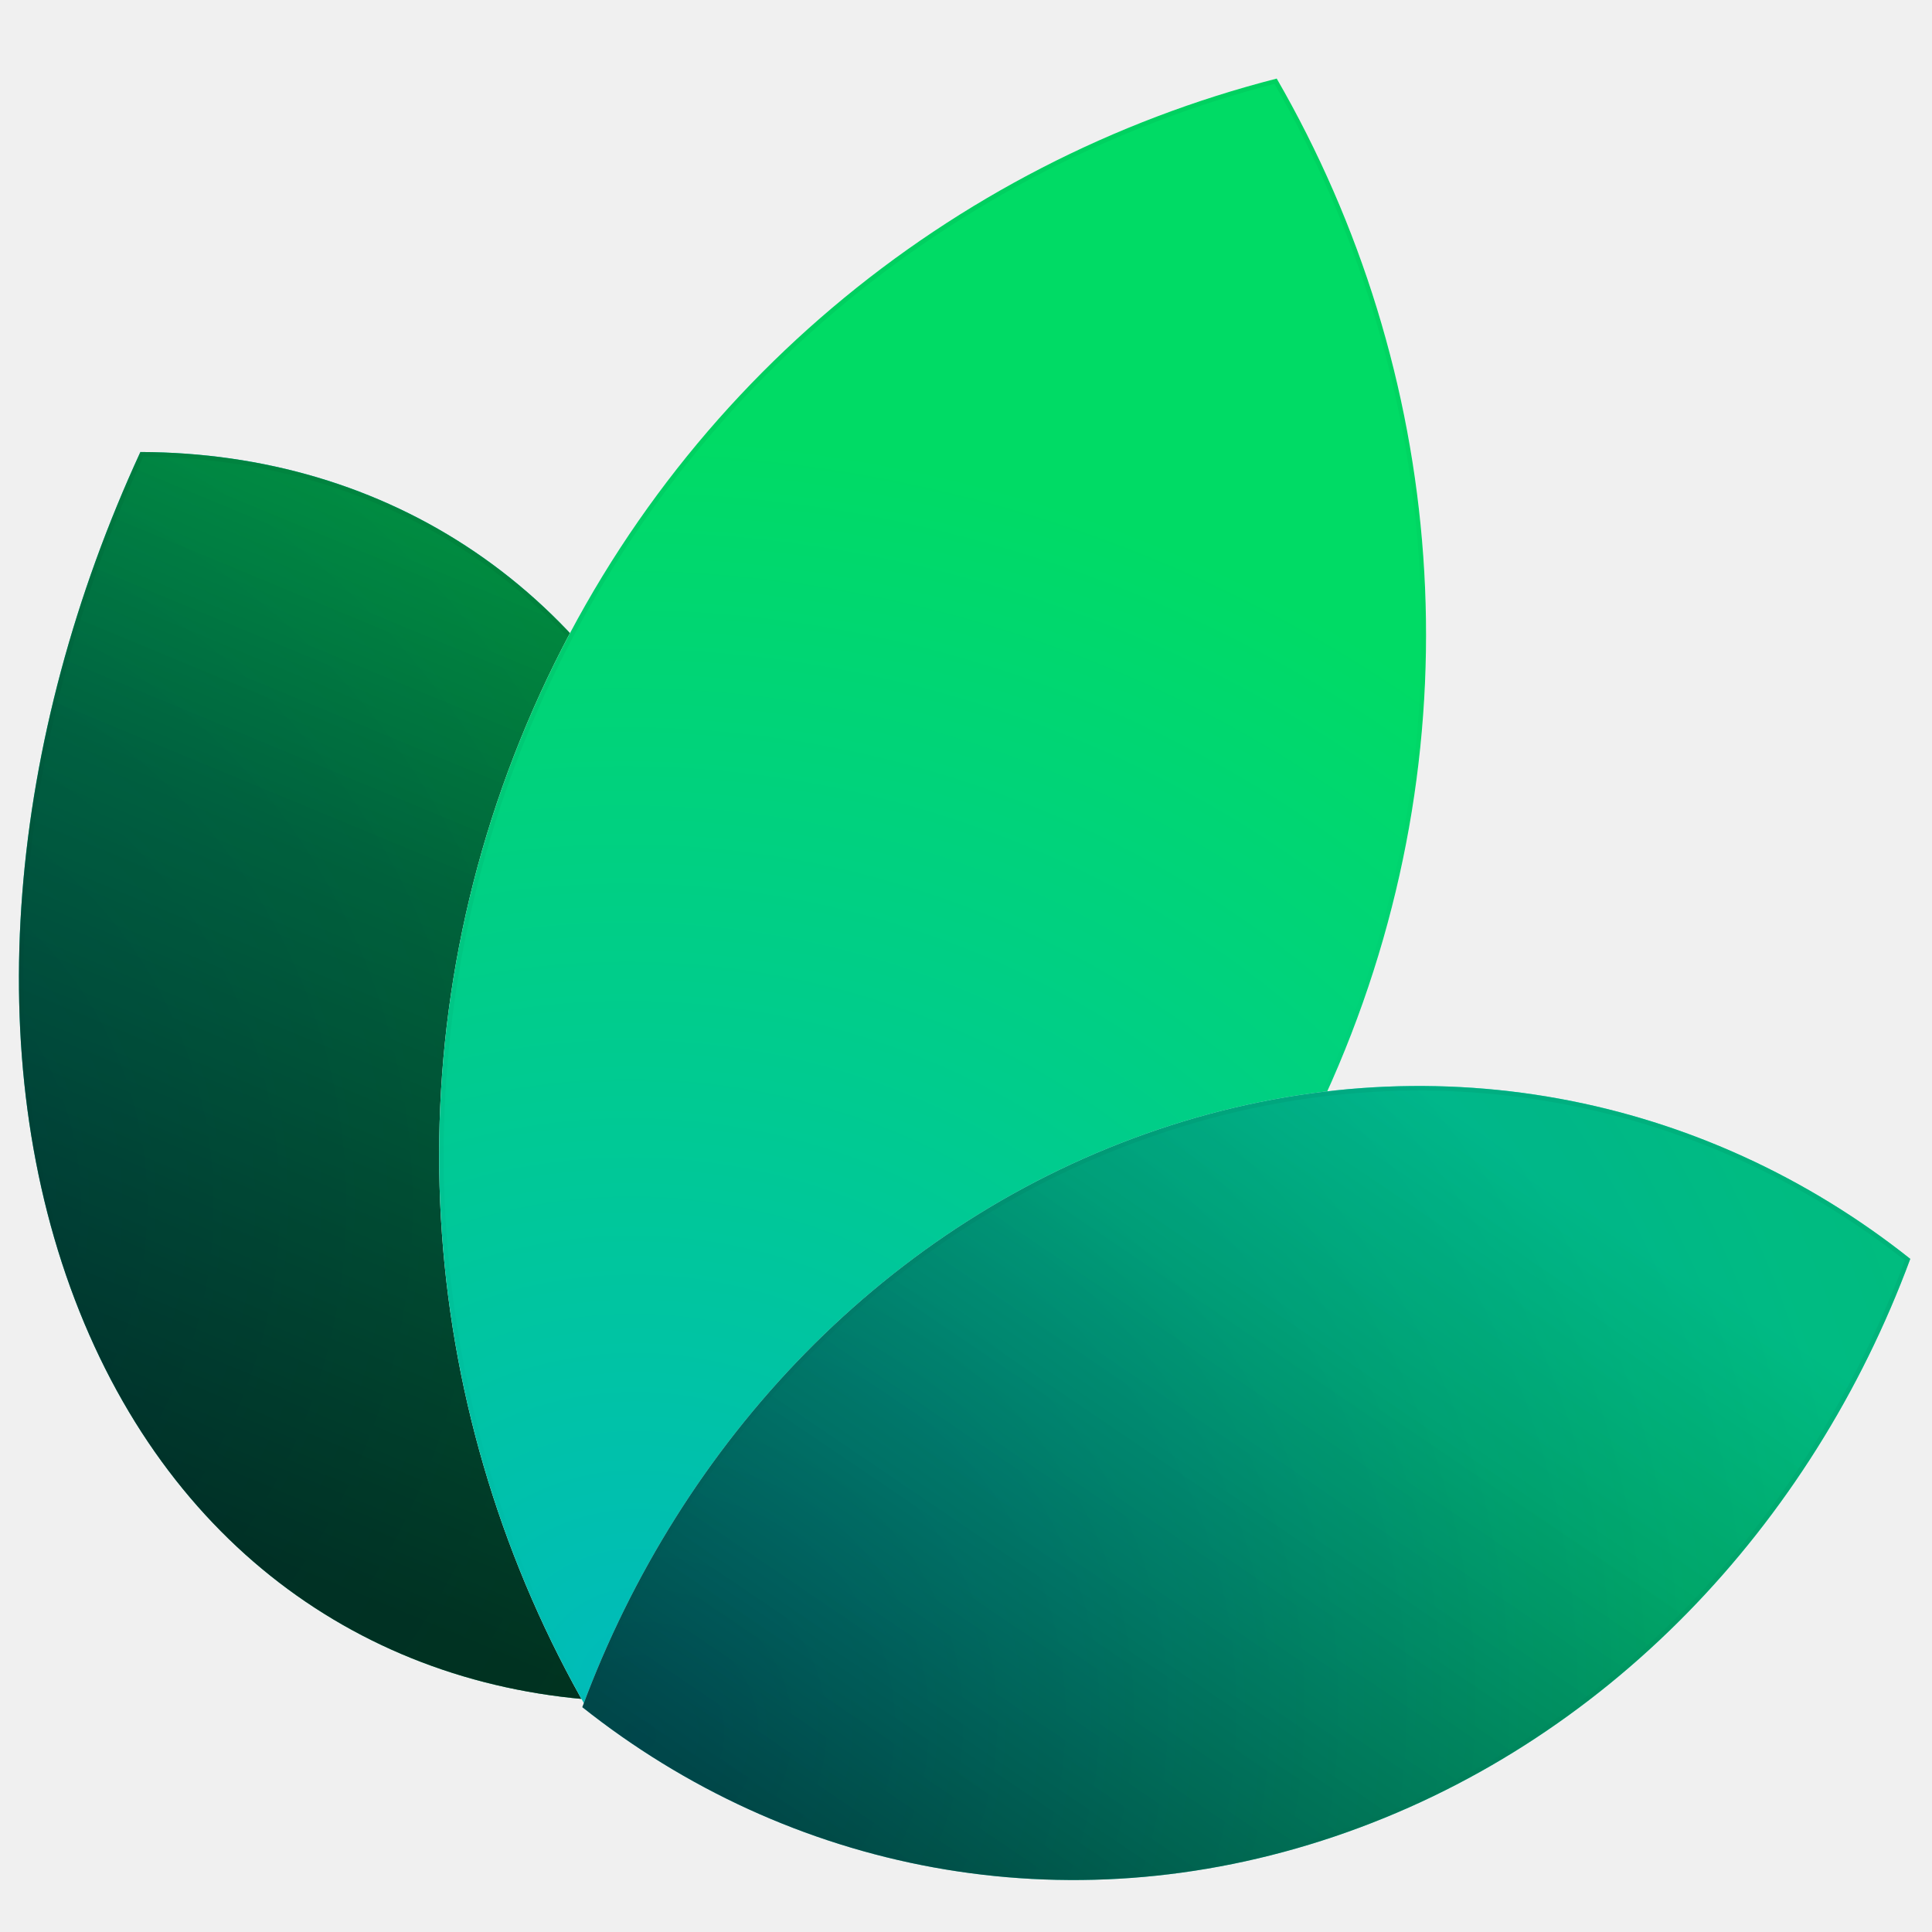
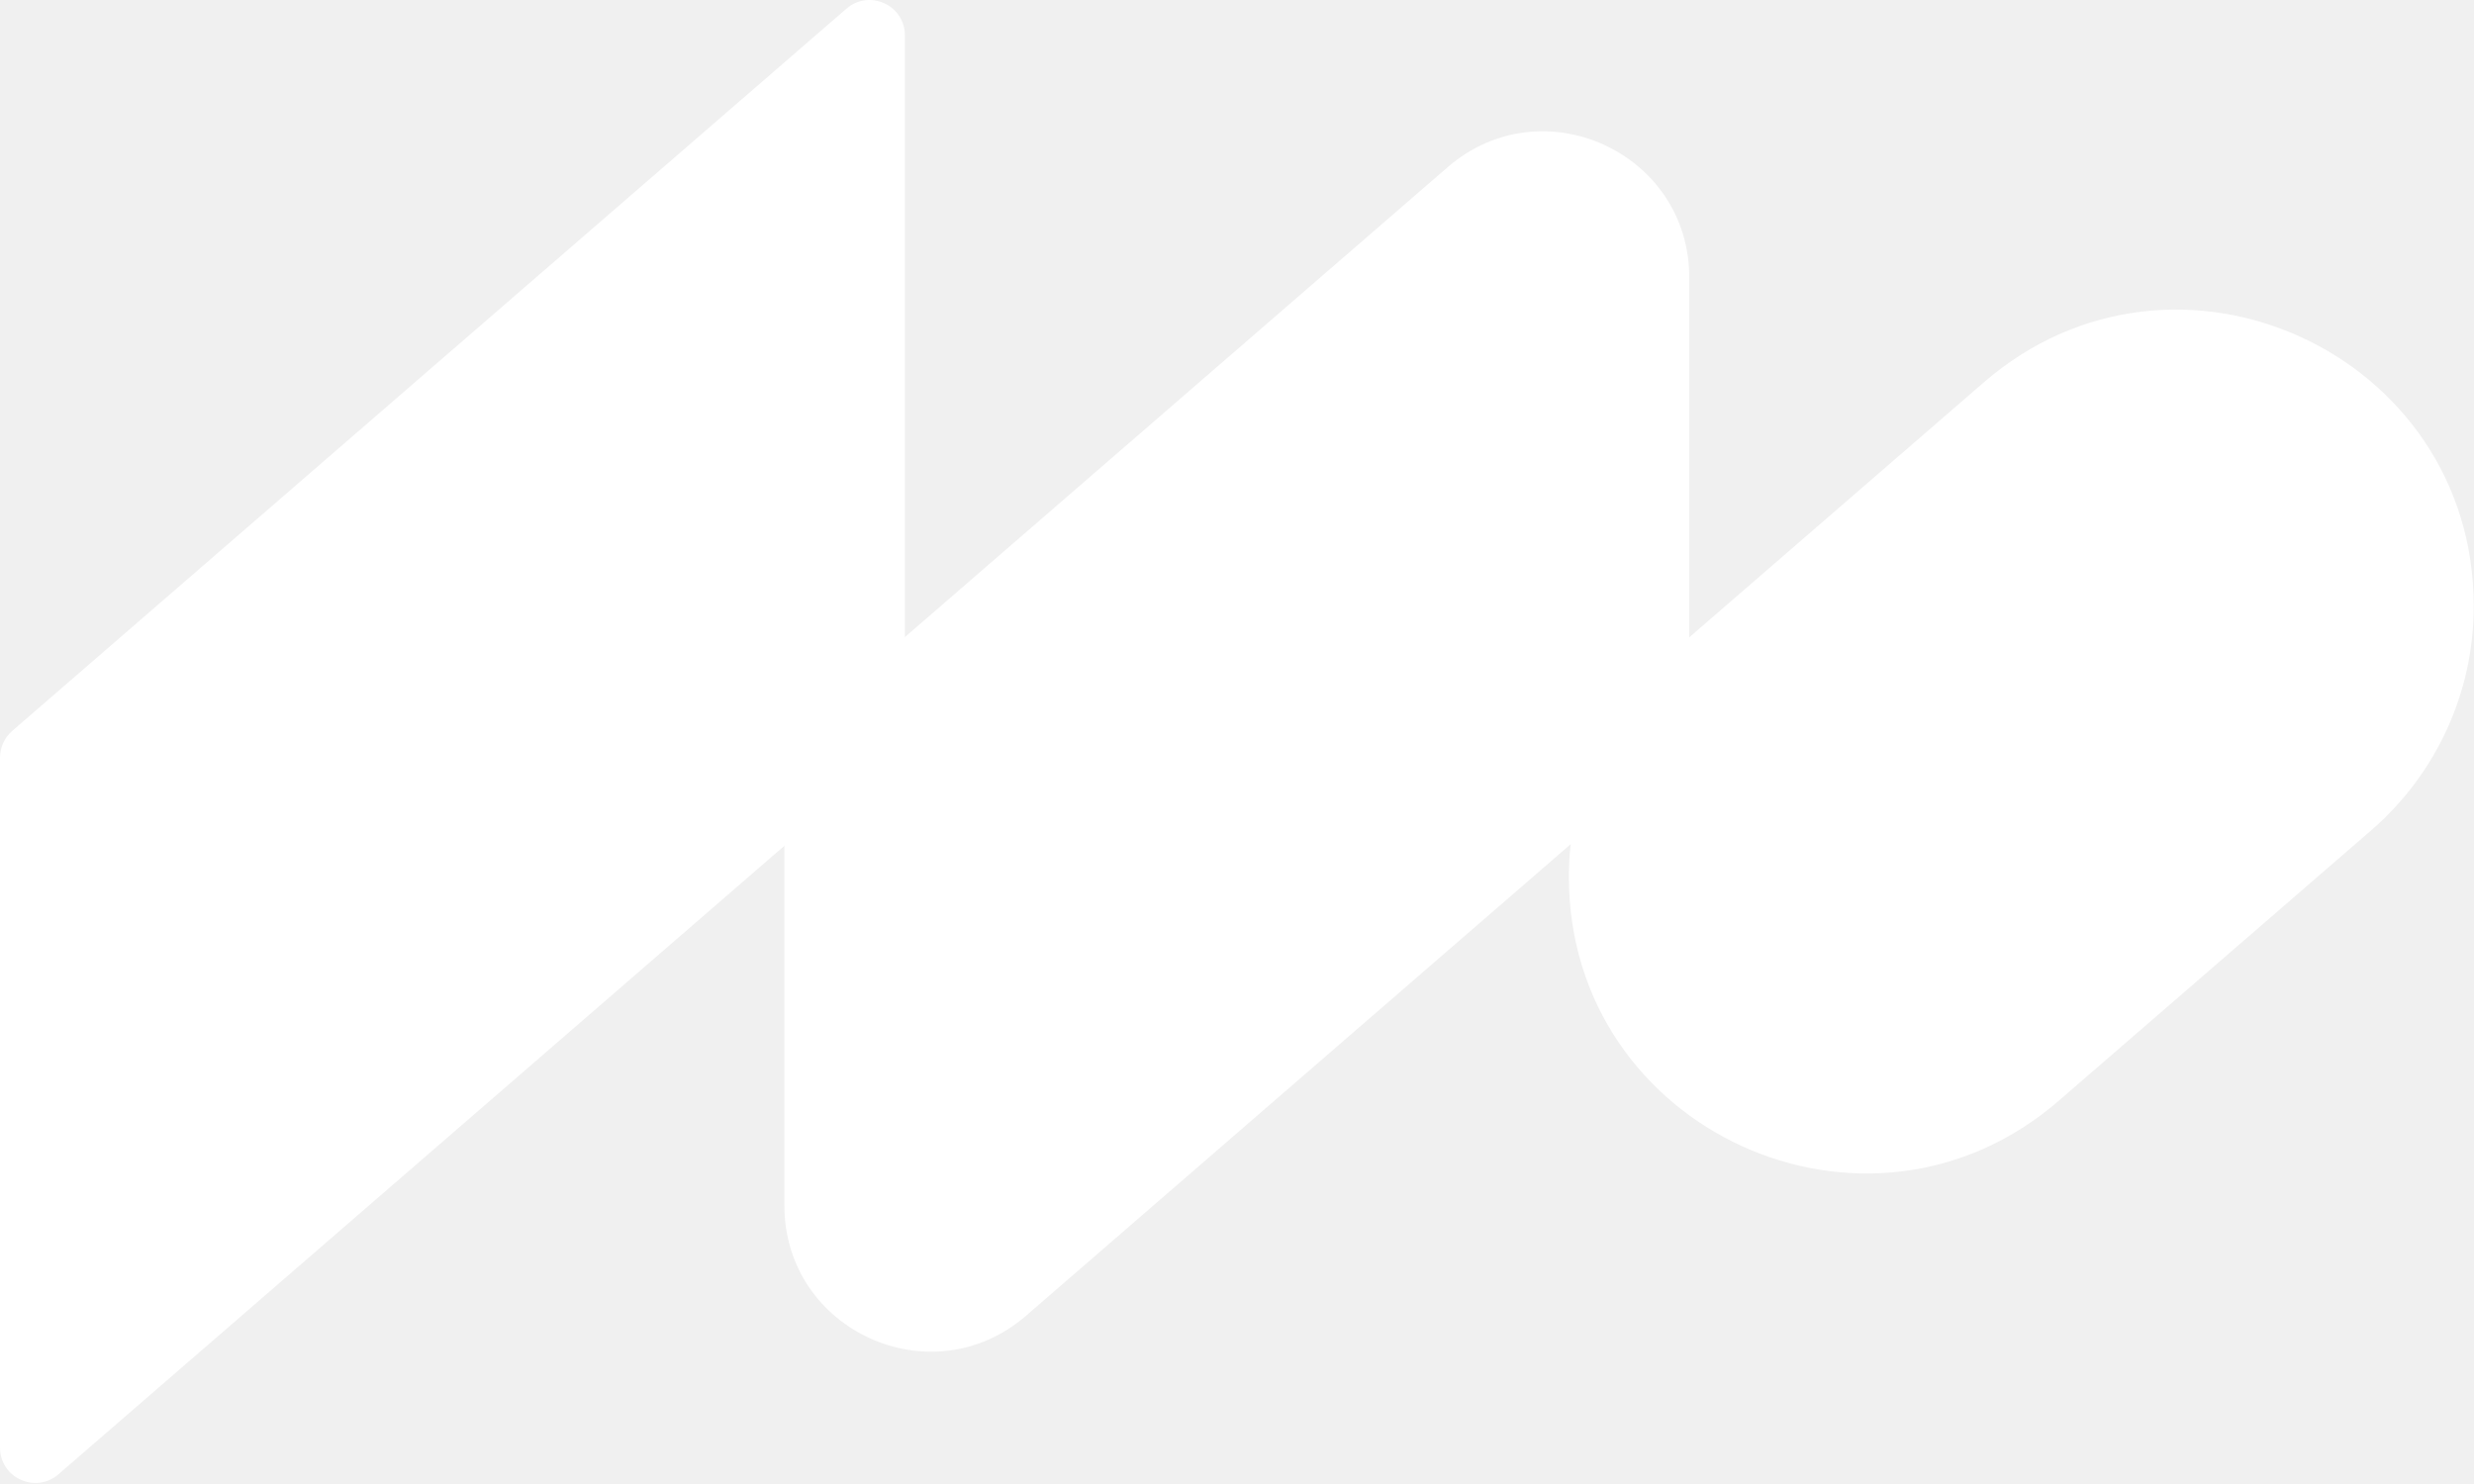
- <svg xmlns="http://www.w3.org/2000/svg" width="24" height="24" viewBox="0 0 24 24" fill="none">
-   <path d="M7.953 21.139C4.896 21.13 2.255 19.458 0.987 16.29C-0.28 13.121 0.109 9.163 1.744 5.615C4.801 5.624 7.442 7.296 8.71 10.465C9.977 13.633 9.588 17.591 7.953 21.139Z" fill="white" />
-   <path d="M7.953 21.139C4.896 21.13 2.255 19.458 0.987 16.29C-0.28 13.121 0.109 9.163 1.744 5.615C4.801 5.624 7.442 7.296 8.71 10.465C9.977 13.633 9.588 17.591 7.953 21.139Z" fill="url(#paint0_radial_101_2703)" />
-   <path d="M7.953 21.139C4.896 21.13 2.255 19.458 0.987 16.29C-0.28 13.121 0.109 9.163 1.744 5.615C4.801 5.624 7.442 7.296 8.71 10.465C9.977 13.633 9.588 17.591 7.953 21.139Z" fill="black" fill-opacity="0.5" style="mix-blend-mode:hard-light" />
-   <path d="M7.953 21.139C4.896 21.13 2.255 19.458 0.987 16.29C-0.28 13.121 0.109 9.163 1.744 5.615C4.801 5.624 7.442 7.296 8.71 10.465C9.977 13.633 9.588 17.591 7.953 21.139Z" fill="url(#paint1_linear_101_2703)" fill-opacity="0.5" style="mix-blend-mode:hard-light" />
-   <path d="M8.684 10.476C9.945 13.63 9.561 17.572 7.935 21.111C4.897 21.096 2.274 19.431 1.013 16.279C-0.248 13.124 0.136 9.182 1.762 5.643C4.8 5.659 7.423 7.324 8.684 10.476Z" stroke="url(#paint2_linear_101_2703)" stroke-opacity="0.05" stroke-width="0.056" />
-   <path d="M7.31 21.257C11.354 20.221 14.884 17.375 16.628 13.236C18.373 9.097 17.945 4.587 15.86 0.976C11.816 2.012 8.287 4.858 6.542 8.998C4.797 13.137 5.225 17.646 7.31 21.257Z" fill="white" />
-   <path d="M7.31 21.257C11.354 20.221 14.884 17.375 16.628 13.236C18.373 9.097 17.945 4.587 15.86 0.976C11.816 2.012 8.287 4.858 6.542 8.998C4.797 13.137 5.225 17.646 7.31 21.257Z" fill="url(#paint3_radial_101_2703)" />
-   <path d="M16.603 13.225C14.864 17.349 11.351 20.187 7.324 21.225C5.253 17.624 4.829 13.132 6.568 9.009C8.306 4.885 11.819 2.047 15.846 1.009C17.918 4.61 18.341 9.101 16.603 13.225Z" stroke="url(#paint4_linear_101_2703)" stroke-opacity="0.05" stroke-width="0.056" />
-   <path d="M7.234 21.207C9.789 23.237 13.21 23.951 16.577 22.814C19.944 21.677 22.506 18.945 23.73 15.638C21.175 13.608 17.754 12.894 14.387 14.031C11.02 15.168 8.458 17.901 7.234 21.207Z" fill="white" />
-   <path d="M7.234 21.207C9.789 23.237 13.21 23.951 16.577 22.814C19.944 21.677 22.506 18.945 23.73 15.638C21.175 13.608 17.754 12.894 14.387 14.031C11.02 15.168 8.458 17.901 7.234 21.207Z" fill="url(#paint5_radial_101_2703)" />
-   <path d="M7.234 21.207C9.789 23.237 13.21 23.951 16.577 22.814C19.944 21.677 22.506 18.945 23.73 15.638C21.175 13.608 17.754 12.894 14.387 14.031C11.02 15.168 8.458 17.901 7.234 21.207Z" fill="black" fill-opacity="0.2" style="mix-blend-mode:hard-light" />
-   <path d="M7.234 21.207C9.789 23.237 13.21 23.951 16.577 22.814C19.944 21.677 22.506 18.945 23.73 15.638C21.175 13.608 17.754 12.894 14.387 14.031C11.02 15.168 8.458 17.901 7.234 21.207Z" fill="url(#paint6_linear_101_2703)" fill-opacity="0.5" style="mix-blend-mode:hard-light" />
-   <path d="M16.568 22.787C13.218 23.918 9.814 23.212 7.267 21.198C8.492 17.907 11.044 15.189 14.396 14.058C17.747 12.927 21.15 13.633 23.697 15.648C22.472 18.938 19.92 21.656 16.568 22.787Z" stroke="url(#paint7_linear_101_2703)" stroke-opacity="0.05" stroke-width="0.056" />
-   <defs>
-     <radialGradient id="paint0_radial_101_2703" cx="0" cy="0" r="1" gradientUnits="userSpaceOnUse" gradientTransform="translate(-3.00503 15.023) rotate(-10.029) scale(17.9572 17.784)">
-       <stop stop-color="#00B0BB" />
-       <stop offset="1" stop-color="#00DB65" />
-     </radialGradient>
-     <linearGradient id="paint1_linear_101_2703" x1="7.39" y1="4.813" x2="1.63" y2="18.689" gradientUnits="userSpaceOnUse">
-       <stop stop-color="#18E299" />
-       <stop offset="1" />
-     </linearGradient>
-     <linearGradient id="paint2_linear_101_2703" x1="7.948" y1="8.016" x2="1.761" y2="18.746" gradientUnits="userSpaceOnUse">
-       <stop />
-       <stop offset="1" stop-opacity="0" />
-     </linearGradient>
-     <radialGradient id="paint3_radial_101_2703" cx="0" cy="0" r="1" gradientUnits="userSpaceOnUse" gradientTransform="translate(8.11404 20.8822) rotate(-75.7542) scale(21.6246 23.7772)">
-       <stop stop-color="#00BBBB" />
-       <stop offset="0.713" stop-color="#00DB65" />
-     </radialGradient>
-     <linearGradient id="paint4_linear_101_2703" x1="7.602" y1="5.871" x2="15.556" y2="16.372" gradientUnits="userSpaceOnUse">
-       <stop />
-       <stop offset="1" stop-opacity="0" />
-     </linearGradient>
-     <radialGradient id="paint5_radial_101_2703" cx="0" cy="0" r="1" gradientUnits="userSpaceOnUse" gradientTransform="translate(7.84537 21.5181) rotate(-20.3525) scale(18.5603 17.32)">
-       <stop stop-color="#00B0BB" />
-       <stop offset="1" stop-color="#00DB65" />
-     </radialGradient>
-     <linearGradient id="paint6_linear_101_2703" x1="16.808" y1="13.007" x2="10.041" y2="22.994" gradientUnits="userSpaceOnUse">
-       <stop stop-color="#00B1BC" />
-       <stop offset="1" />
-     </linearGradient>
-     <linearGradient id="paint7_linear_101_2703" x1="16.808" y1="13.007" x2="14.169" y2="23.841" gradientUnits="userSpaceOnUse">
-       <stop />
-       <stop offset="1" stop-opacity="0" />
-     </linearGradient>
-   </defs>
+ <svg xmlns="http://www.w3.org/2000/svg" width="100%" height="100%" viewBox="0 0 875 525" version="1.1" xml:space="preserve" style="fill-rule:evenodd;clip-rule:evenodd;stroke-linejoin:round;stroke-miterlimit:2;">
+   <g>
+     <path d="M277.417,285.901l-0,140.542c-0,44.25 52,68 85.458,39.042l216.75,-187.709c11.333,-9.791 17.833,-24.041 17.833,-39.041l0,-140.542c0,-44.25 -52,-68 -85.458,-39.042l-216.75,187.709c-11.333,9.791 -17.833,24.041 -17.833,39.041Z" style="fill:#fff;fill-rule:nonzero;" />
+     <path d="M554.875,310.193c0,89.75 105.5,137.958 173.333,79.167l110.542,-95.709c22.958,-19.916 36.167,-48.791 36.167,-79.166c-0,-89.75 -105.5,-137.959 -173.334,-79.167l-110.541,95.708c-22.959,19.917 -36.167,48.792 -36.167,79.167Z" style="fill:#fff;fill-rule:nonzero;" />
+     <path d="M0,268.026l0,244.084c0,10.708 12.583,16.458 20.667,9.458l295.041,-255.5c2.75,-2.375 4.334,-5.833 4.334,-9.458l-0,-244.084c-0,-10.708 -12.584,-16.458 -20.667,-9.458l-295.042,255.5c-2.75,2.375 -4.333,5.833 -4.333,9.458Z" style="fill:#fff;fill-rule:nonzero;" />
+   </g>
</svg>
